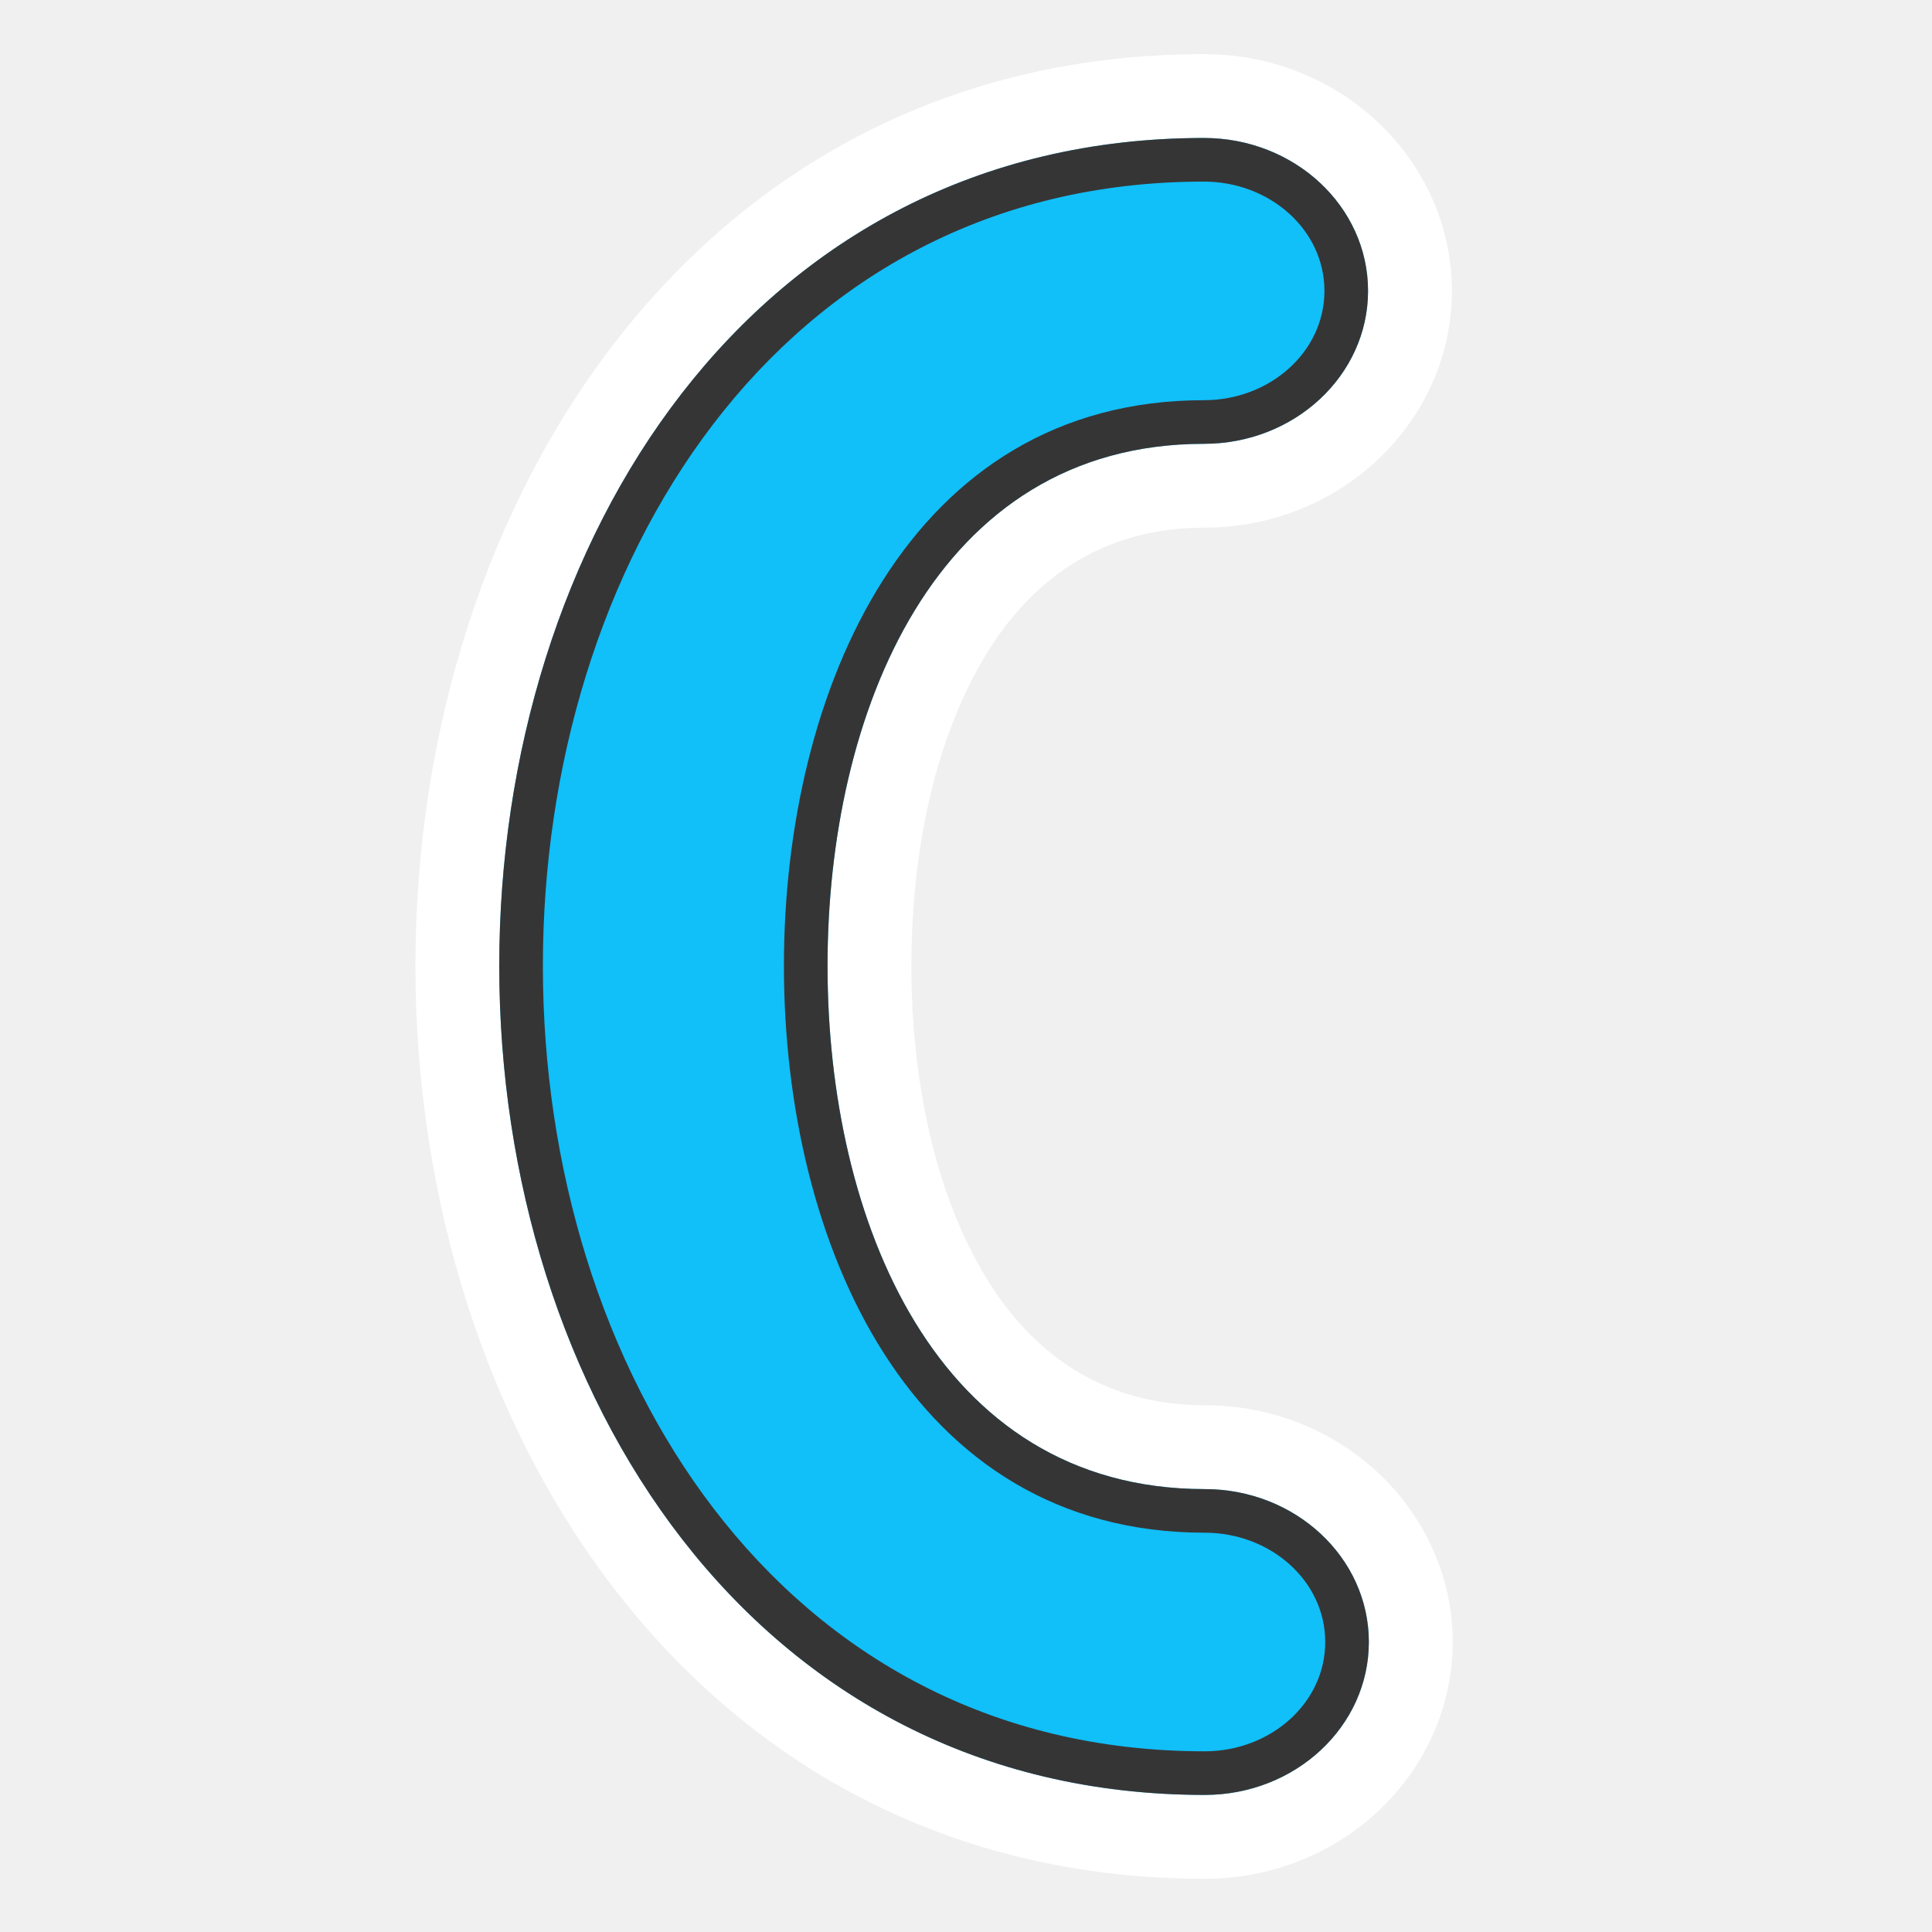
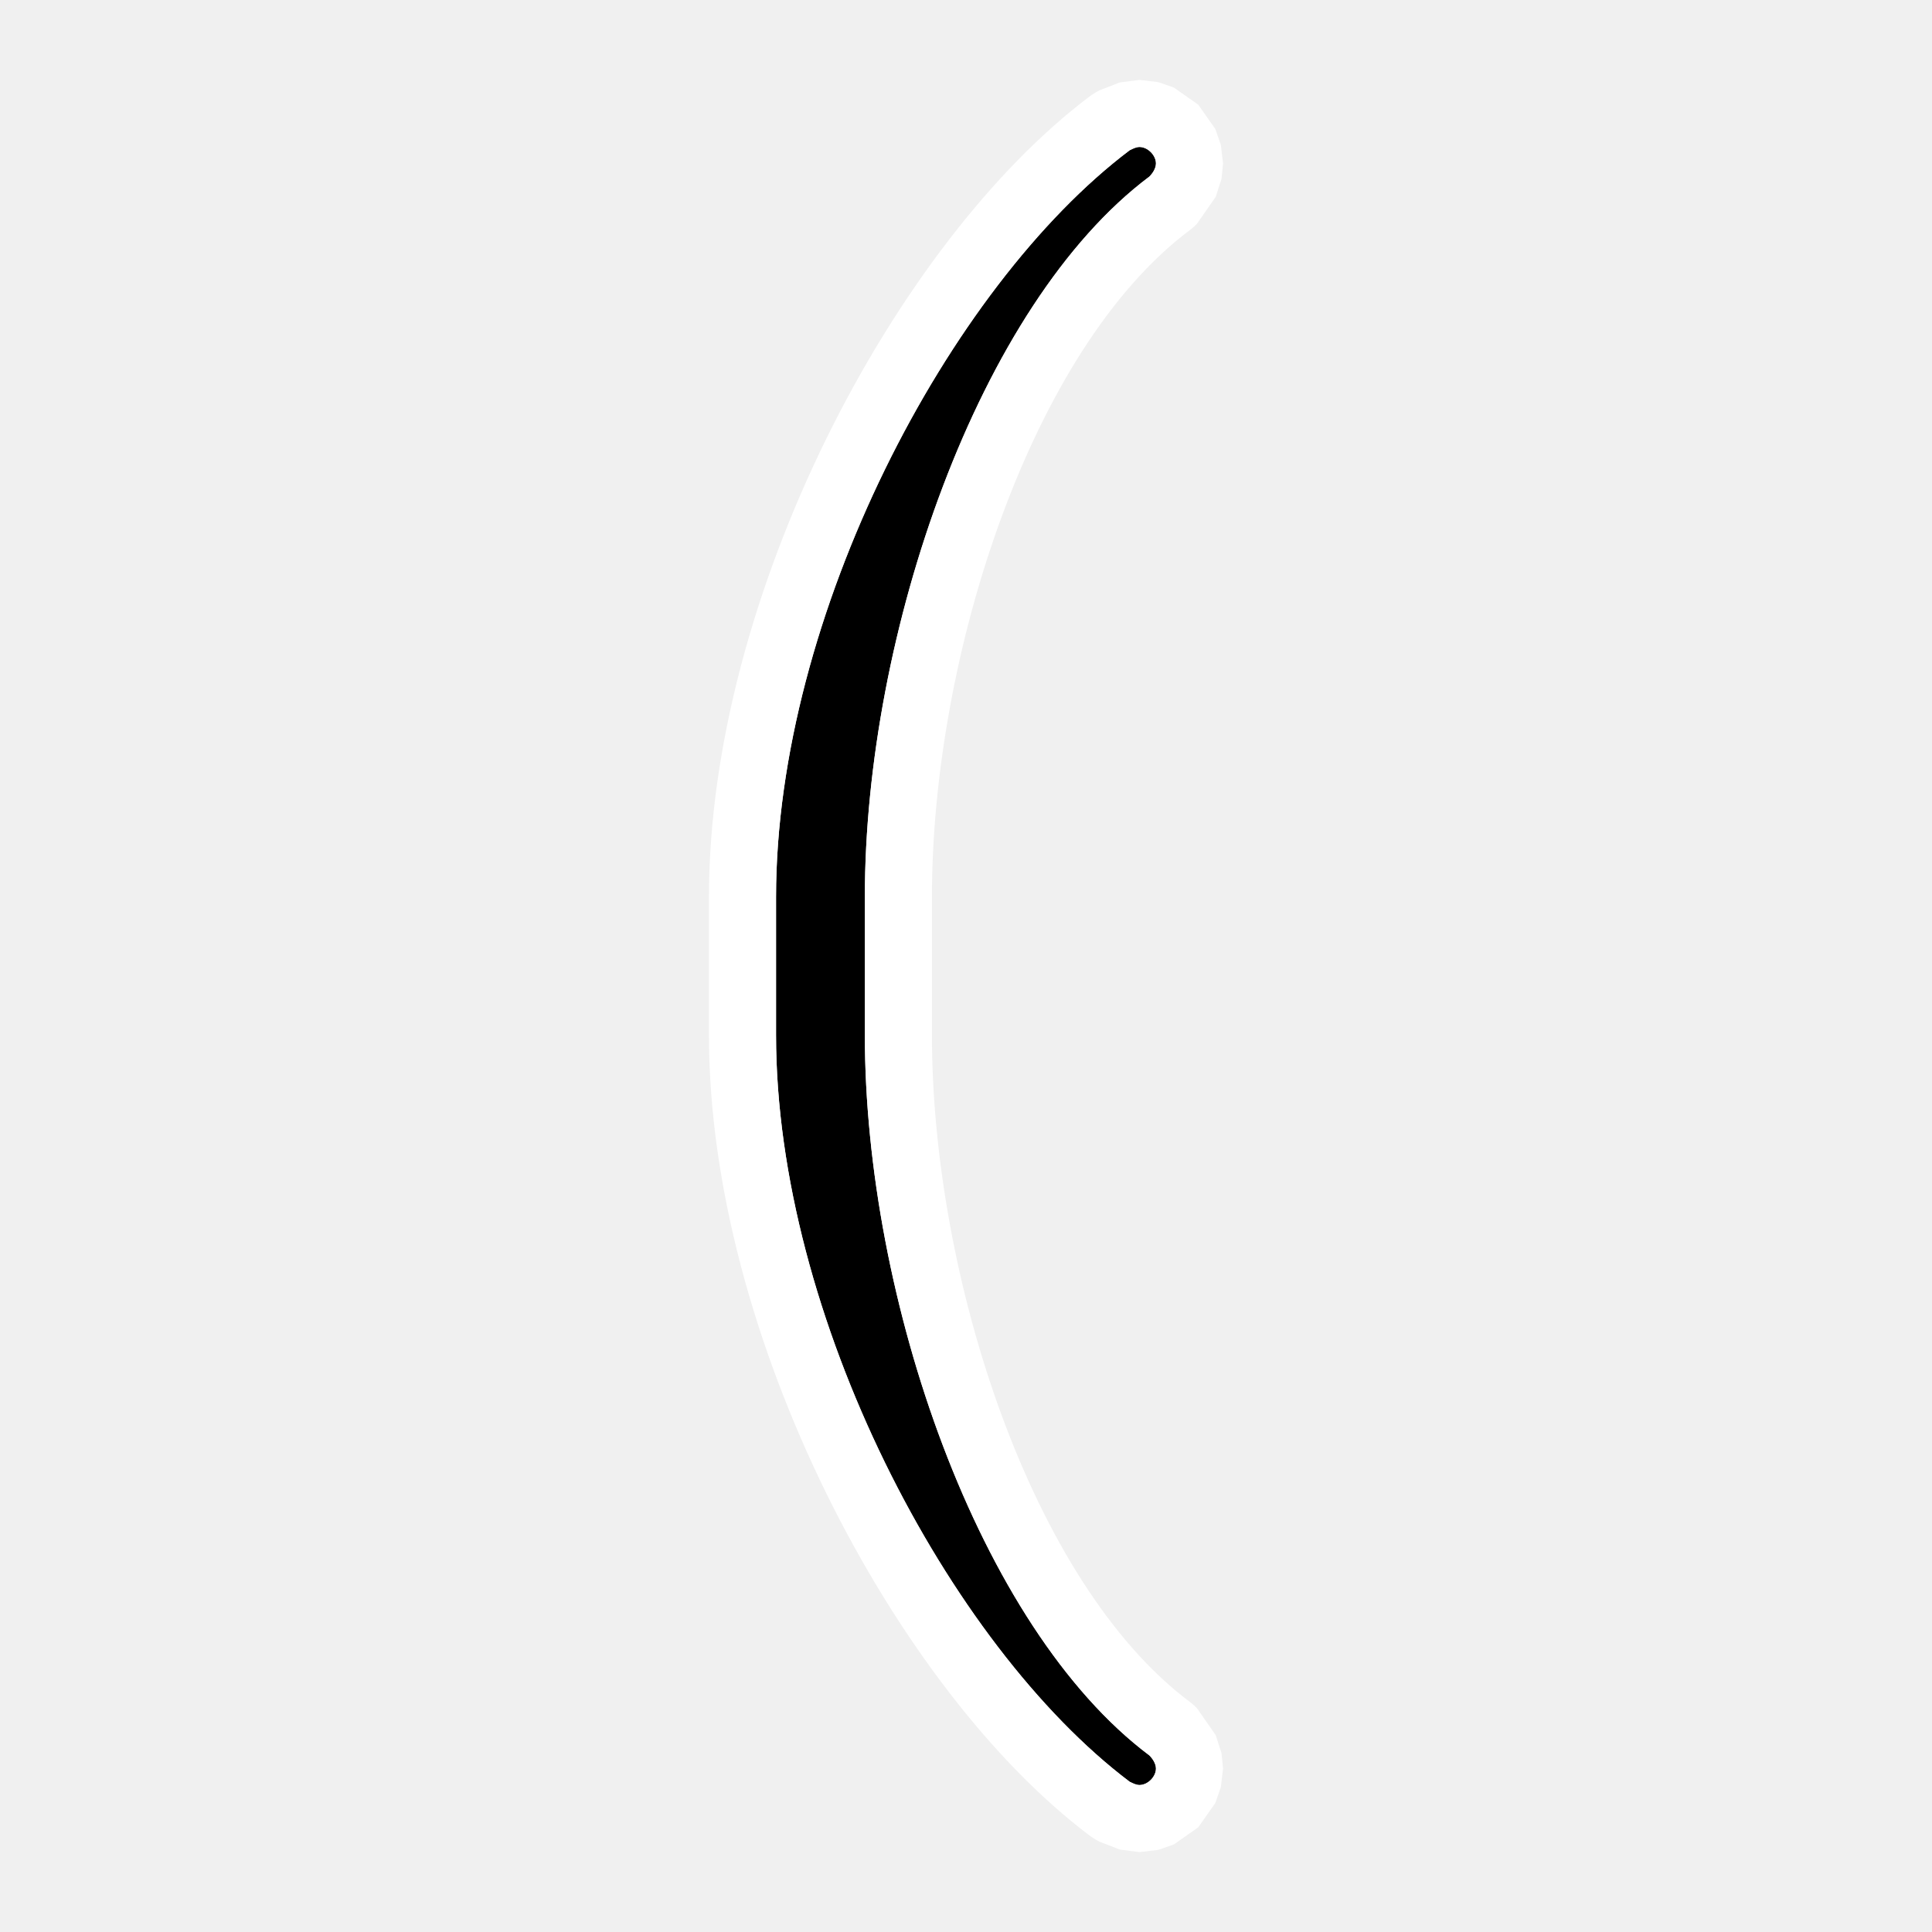
<svg xmlns="http://www.w3.org/2000/svg" width="100%" height="100%" viewBox="0 0 2400 2400" version="1.1" xml:space="preserve" style="fill-rule:evenodd;clip-rule:evenodd;stroke-linejoin:round;stroke-miterlimit:2;">
-   <g transform="matrix(1.19975,0,0,1.08922,405.4,-92.4479)">
-     <path d="M908.639,146.617C1052.09,146.618 1165.4,269.433 1165.4,416.639C1165.4,563.846 1052.09,686.661 908.639,686.661C803.492,686.661 730.47,745.684 683.272,830.918C628.434,929.949 605.682,1060.9 605.75,1186.94C605.818,1313.05 628.74,1444.06 683.723,1543.14C731.066,1628.45 804.224,1687.54 909.47,1687.54C1052.92,1687.54 1166.23,1810.35 1166.23,1957.56C1166.23,2104.76 1052.92,2227.58 909.47,2227.58C390.256,2227.58 92.511,1722.94 92.222,1187.25C91.933,651.393 389.265,146.618 908.639,146.617ZM908.639,242.252C440.205,242.252 178.785,703.893 179.046,1187.19C179.306,1670.39 441.137,2131.94 909.47,2131.94C1003.33,2131.94 1079.41,2053.87 1079.41,1957.56C1079.41,1861.25 1003.33,1783.17 909.47,1783.17C630.501,1783.17 519.081,1474.82 518.926,1187C518.771,899.281 629.769,591.027 908.639,591.027C1002.49,591.027 1078.58,512.951 1078.58,416.639C1078.58,320.328 1002.49,242.252 908.639,242.252Z" style="fill:white;" />
-   </g>
-   <g transform="matrix(1.19975,0,0,1.08922,405.4,-92.4479)">
-     <path d="M908.639,242.252C1002.49,242.252 1078.58,320.328 1078.58,416.639C1078.58,512.951 1002.49,591.027 908.639,591.027C629.769,591.027 518.771,899.281 518.926,1187C519.081,1474.82 630.501,1783.17 909.47,1783.17C1003.33,1783.17 1079.41,1861.25 1079.41,1957.56C1079.41,2053.87 1003.33,2131.94 909.47,2131.94C441.137,2131.94 179.306,1670.39 179.046,1187.19C178.785,703.893 440.205,242.252 908.639,242.252Z" style="fill:rgb(17,191,249);" />
-     <path d="M908.639,242.252C1002.49,242.252 1078.58,320.328 1078.58,416.639C1078.58,512.951 1002.49,591.027 908.639,591.027C629.769,591.027 518.771,899.281 518.926,1187C519.081,1474.82 630.501,1783.17 909.47,1783.17C1003.33,1783.17 1079.41,1861.25 1079.41,1957.56C1079.41,2053.87 1003.33,2131.94 909.47,2131.94C441.137,2131.94 179.306,1670.39 179.046,1187.19C178.785,703.893 440.205,242.252 908.639,242.252ZM908.639,291.982C466.68,291.982 223.948,731.179 224.194,1187.16C224.44,1643.08 467.581,2082.21 909.47,2082.21C977.546,2082.21 1034.26,2027.41 1034.26,1957.56C1034.26,1887.7 977.546,1832.9 909.47,1832.9C604.136,1832.9 473.948,1502.06 473.778,1187.03C473.608,872.077 603.374,541.297 908.639,541.297C976.715,541.297 1033.43,486.497 1033.43,416.639C1033.43,346.781 976.715,291.982 908.639,291.982Z" style="fill:rgb(54,53,53);" />
+   <g transform="matrix(1.06358,0,0,1.06358,493.003,82.7423)">
+     <path d="M886.593,1987.85C886.593,1982.09 882.752,1976.33 878.91,1972.48C679.14,1822.66 546.6,1438.48 546.6,1131.14L546.6,969.792C546.6,662.454 679.14,278.281 878.91,128.453C882.752,124.611 886.593,118.849 886.593,113.086C886.593,103.482 876.989,93.878 867.385,93.878C863.543,93.878 859.701,95.798 855.86,97.719C644.564,257.151 442.873,641.324 442.873,969.792L442.873,1131.14C442.873,1459.61 644.564,1843.79 855.86,2003.22C859.701,2005.14 863.543,2007.06 867.385,2007.06C876.989,2007.06 886.593,1997.46 886.593,1987.85Z" style="fill-rule:nonzero;" />
+     <path d="M964.945,1987.85L962.383,2009.58L955.944,2028.04L935.994,2056.46L907.572,2076.41L889.116,2082.85L867.385,2085.41L844.567,2082.51L820.82,2073.3C816.547,2071.16 812.48,2068.64 808.667,2065.76C582.073,1894.79 364.522,1483.39 364.522,1131.14L364.522,969.792C364.522,617.542 582.073,206.15 808.667,35.175C812.48,32.298 816.547,29.775 820.82,27.639L844.567,18.422L867.385,15.526L889.116,18.088L907.572,24.527L935.994,44.477L955.944,72.899L962.383,91.355L964.945,113.086L963.174,131.059L956.427,152.073L934.313,183.856C931.691,186.478 928.887,188.91 925.921,191.134C741.563,329.403 624.952,686.165 624.952,969.792L624.952,1131.14C624.952,1414.77 741.563,1771.54 925.921,1909.8C928.887,1912.03 931.691,1914.46 934.313,1917.08L956.427,1948.86L963.174,1969.88L964.945,1987.85ZM886.593,1987.85C886.593,1982.09 882.752,1976.33 878.91,1972.48C679.14,1822.66 546.6,1438.48 546.6,1131.14L546.6,969.792C546.6,662.454 679.14,278.281 878.91,128.453C882.752,124.611 886.593,118.849 886.593,113.086C886.593,103.482 876.989,93.878 867.385,93.878C863.543,93.878 859.701,95.798 855.86,97.719C644.564,257.151 442.873,641.324 442.873,969.792L442.873,1131.14C442.873,1459.61 644.564,1843.79 855.86,2003.22C859.701,2005.14 863.543,2007.06 867.385,2007.06C876.989,2007.06 886.593,1997.46 886.593,1987.85Z" style="fill:white;" />
  </g>
</svg>
